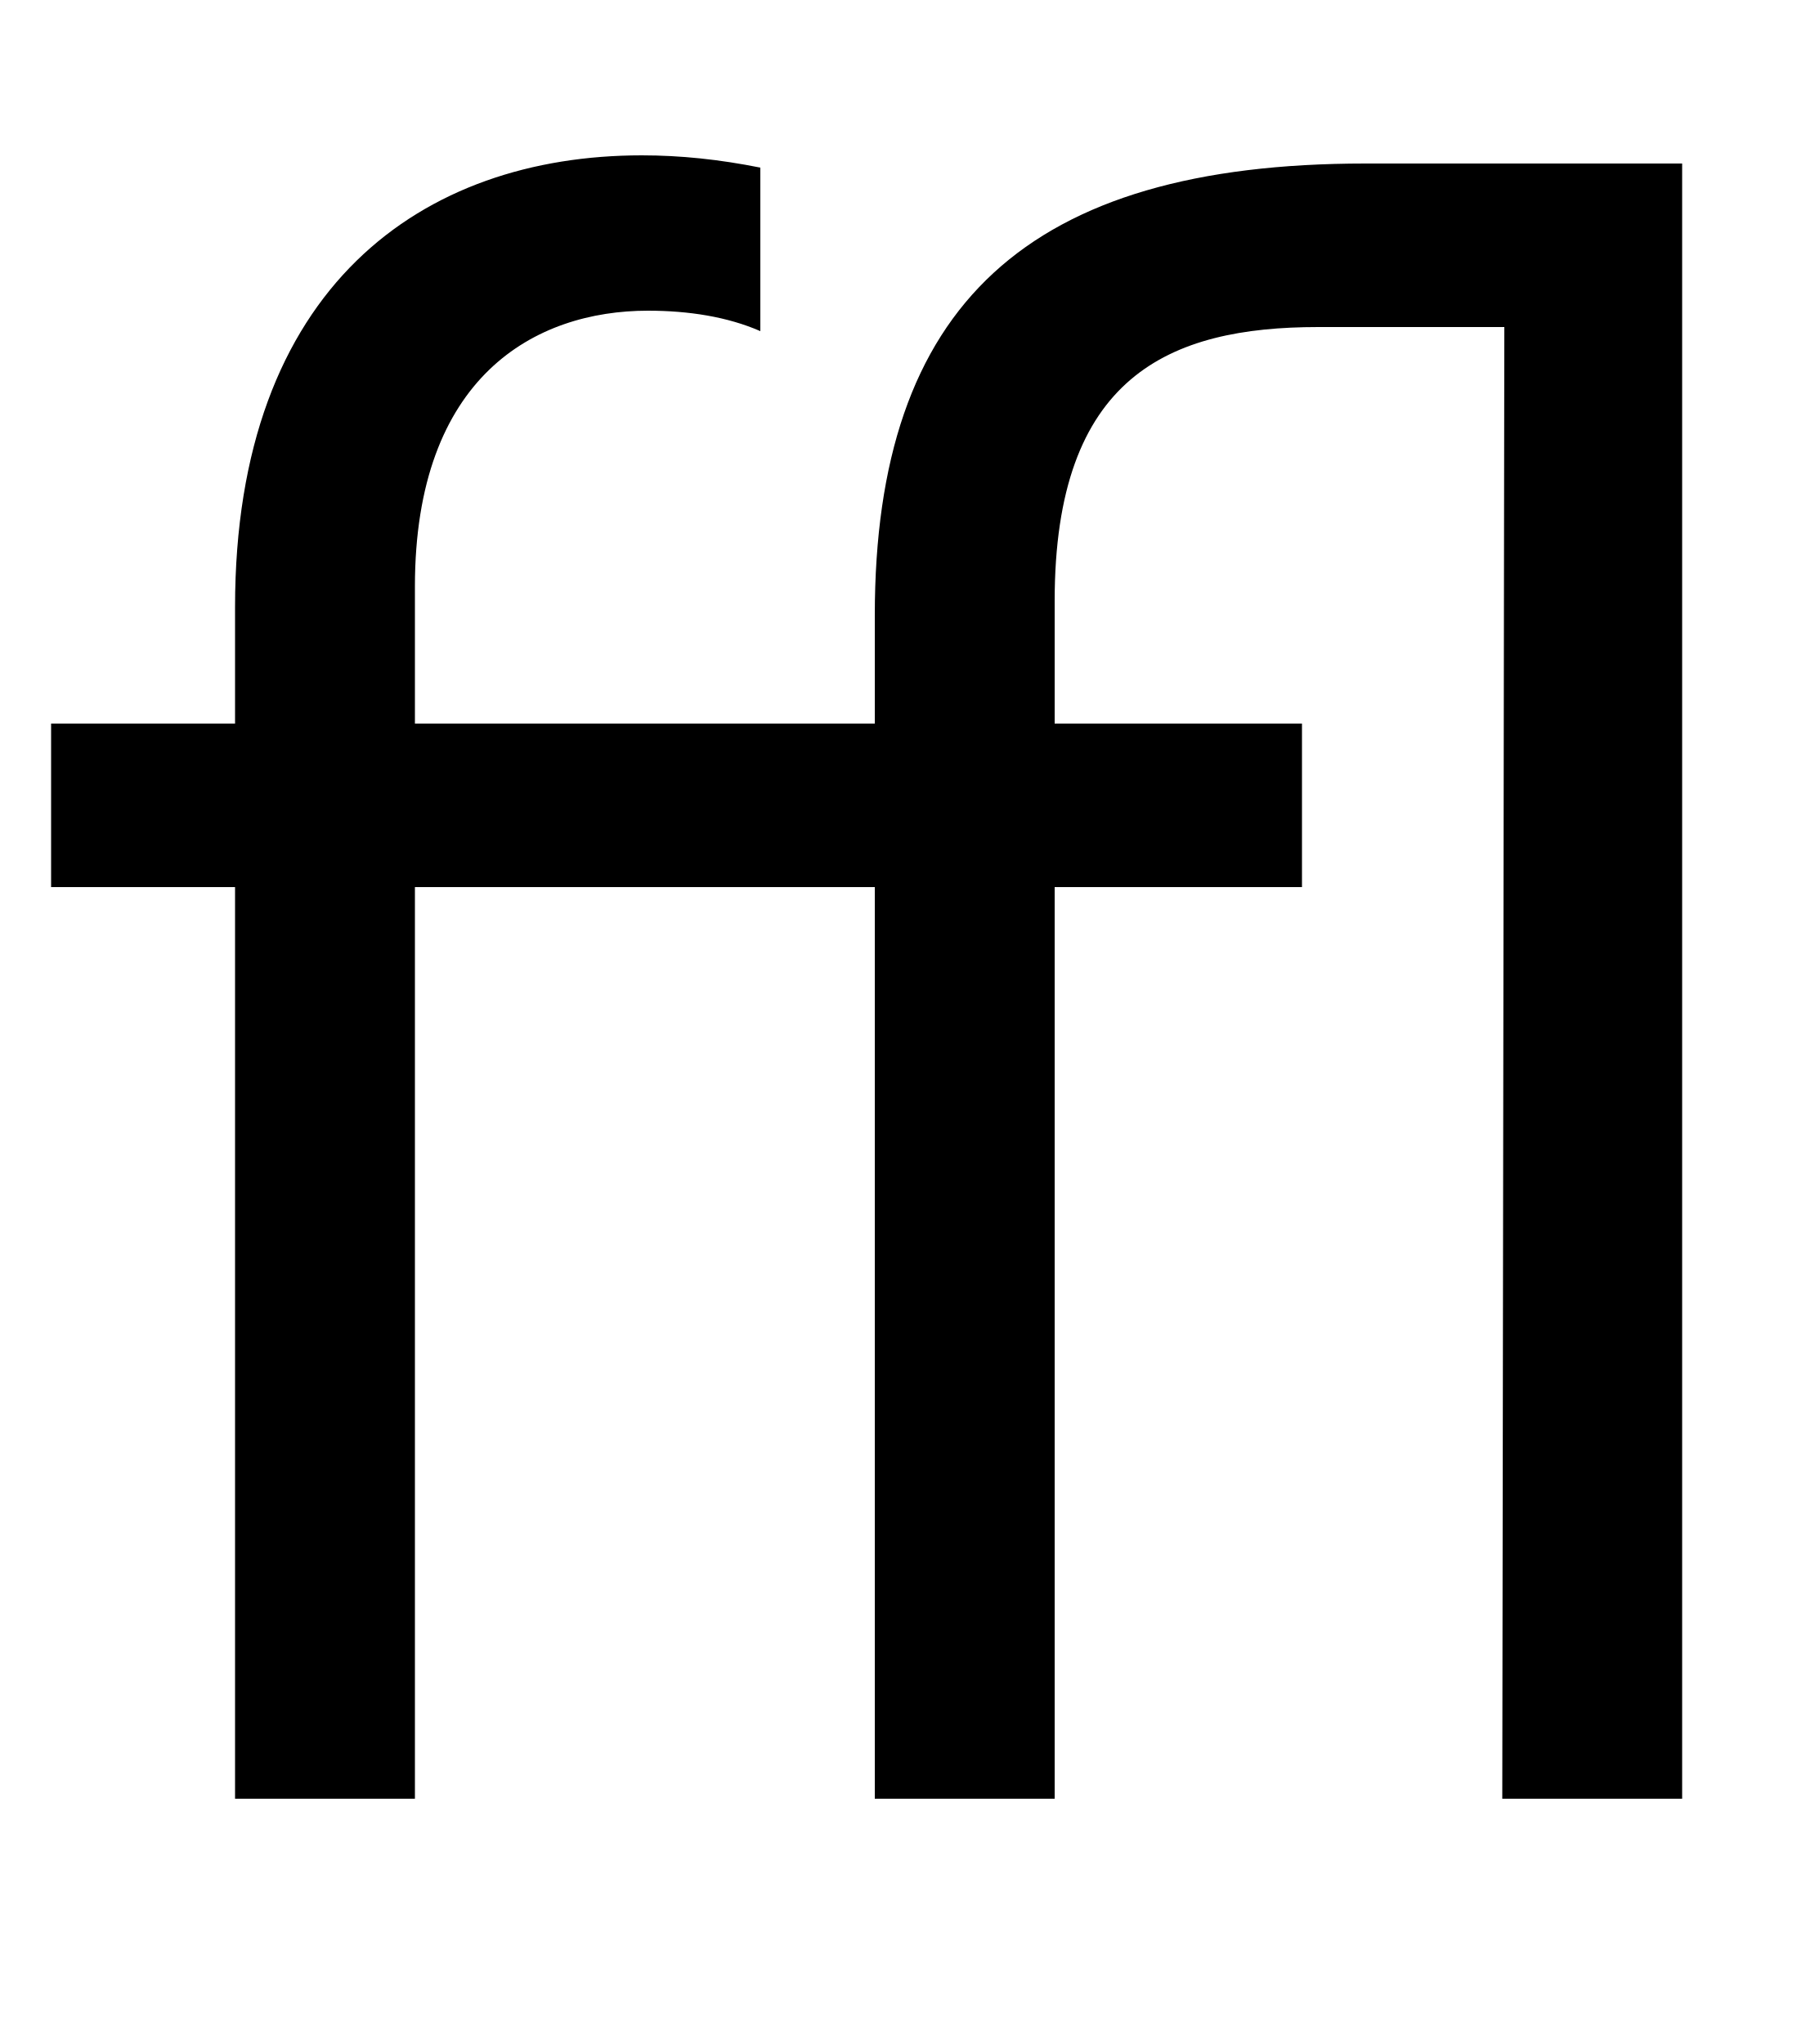
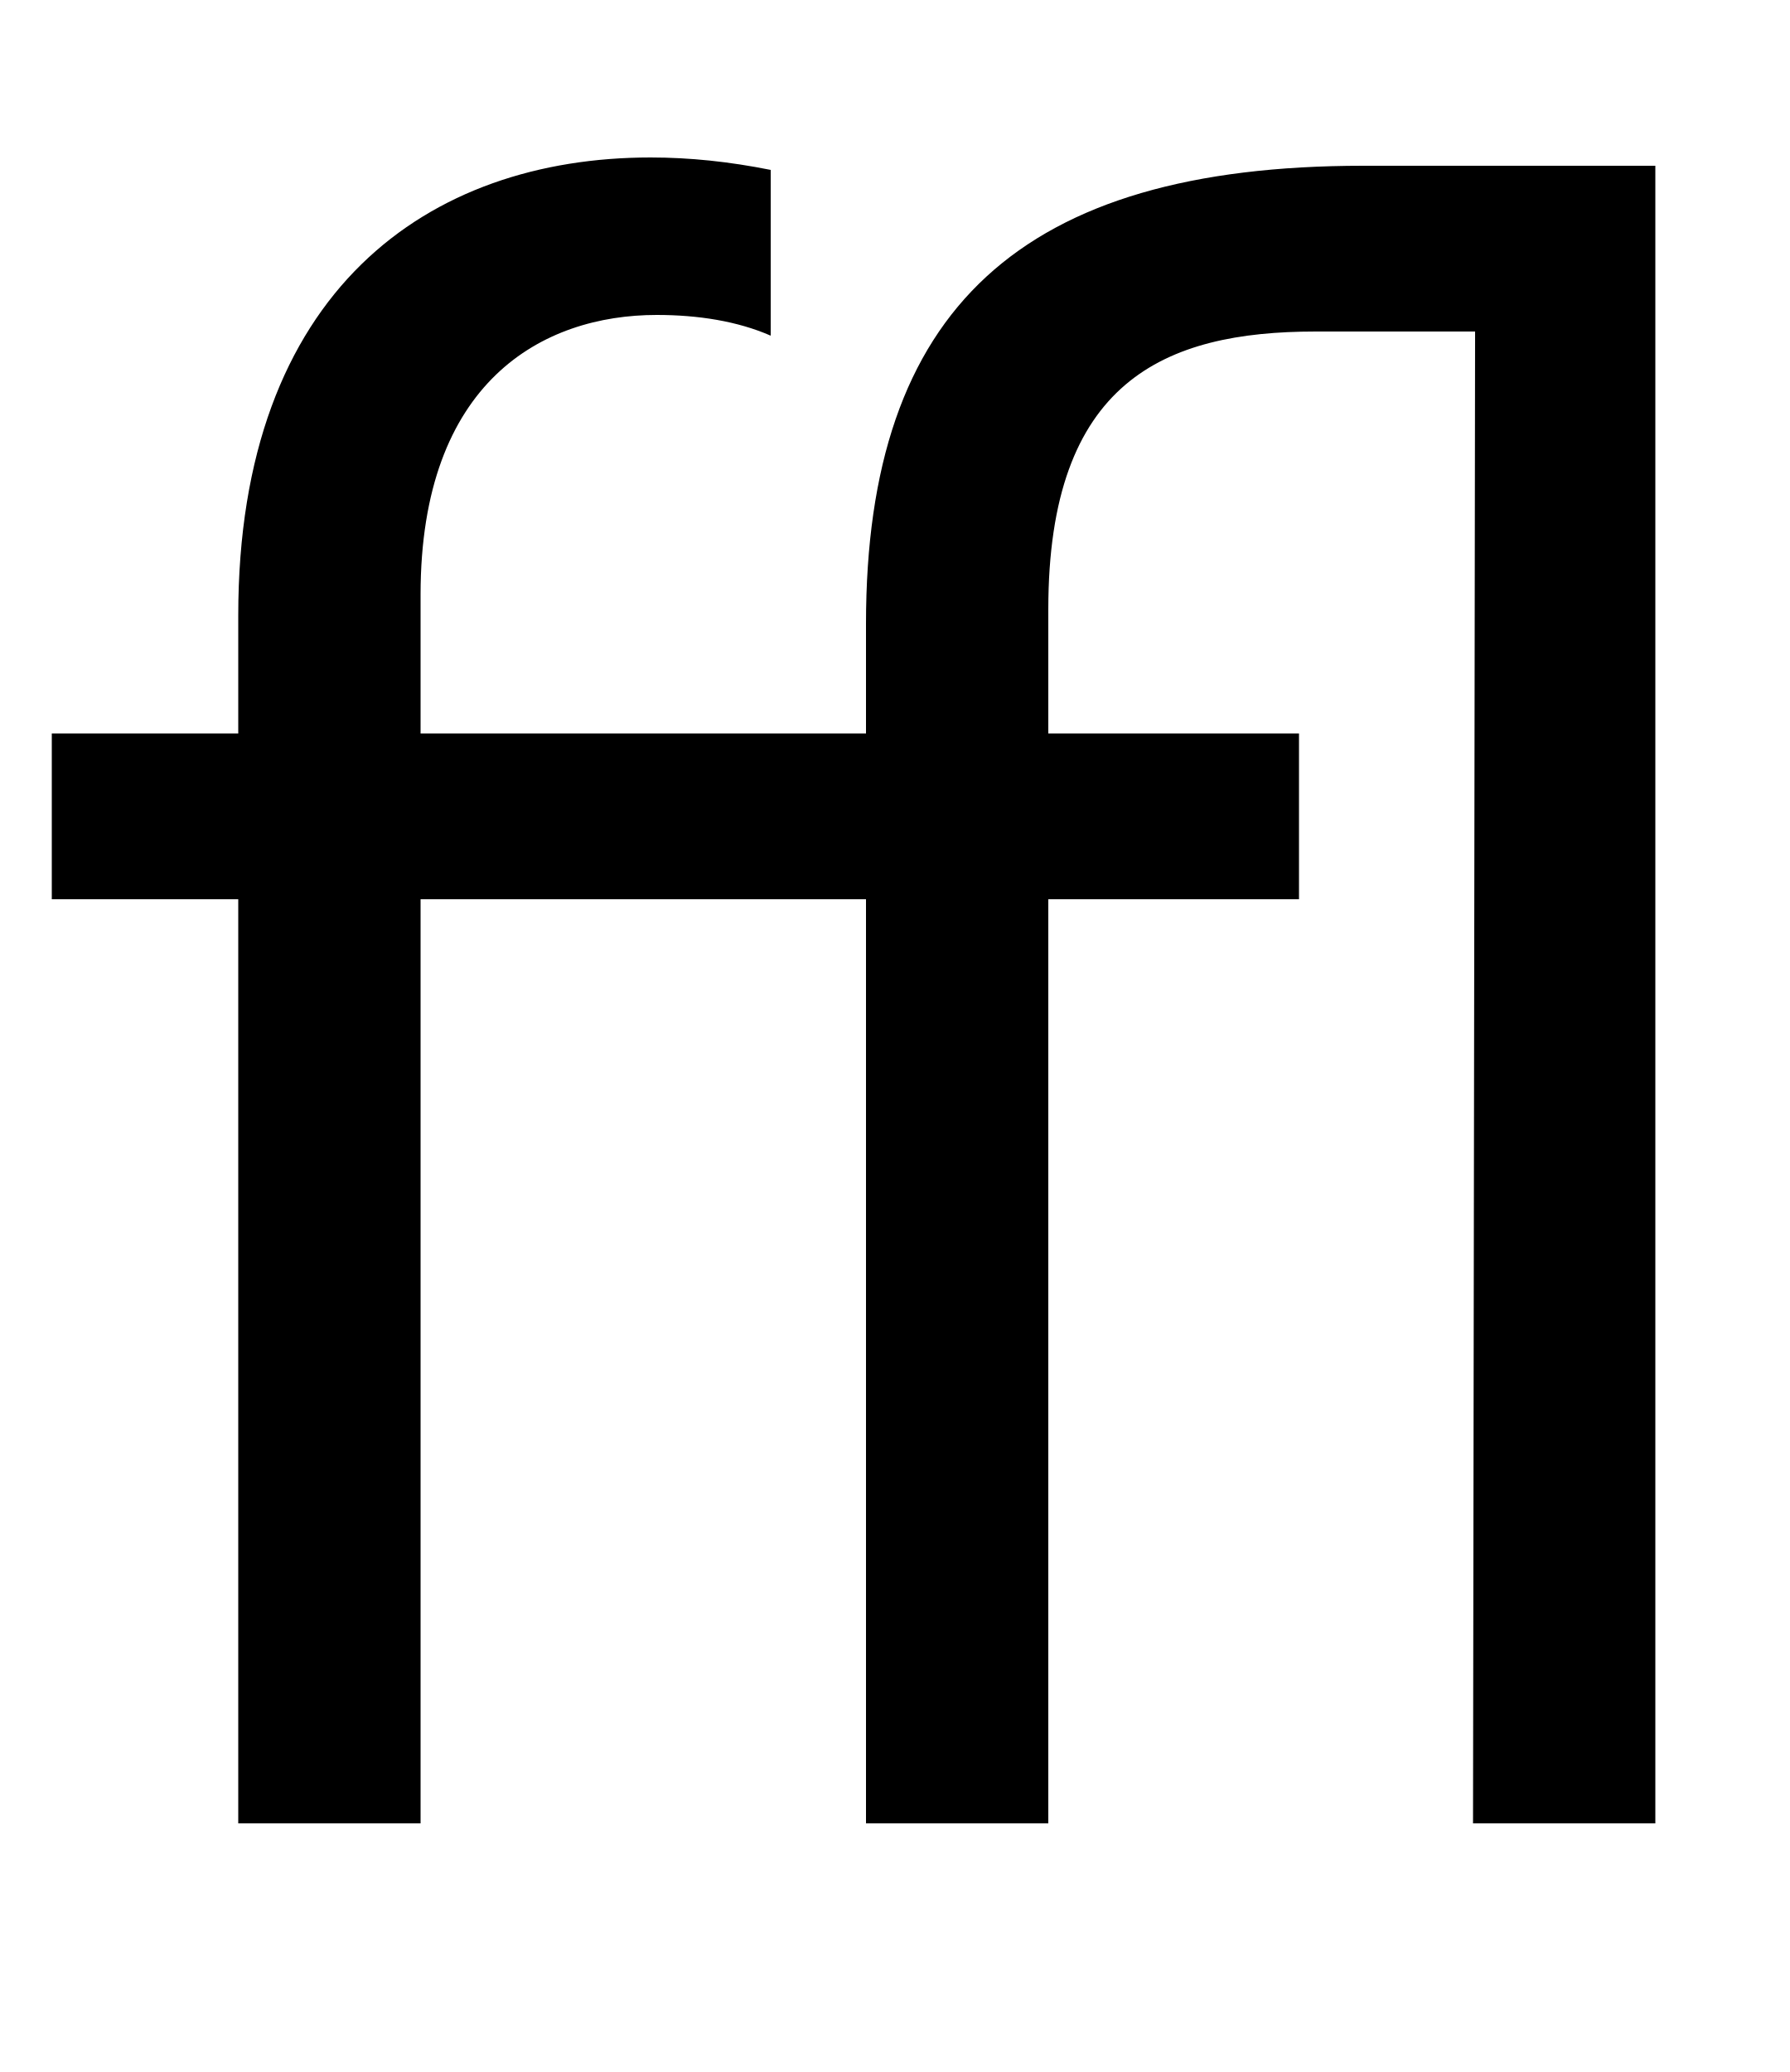
- <svg xmlns="http://www.w3.org/2000/svg" width="888" height="1000">
-   <path d="M372 718V798C352 802 333 804 314 804C207 804 115 740 115 583V526H25V446H115V0H203V446H428V0H516V446H637V526H516V586C516 696 572 720 645 720H736L735 0H823V800H668C503 800 428 731 428 579V526H203V593C203 696 262 728 317 728C337 728 356 725 372 718Z" transform="translate(0, 880) scale(1,-1)" />
+ <svg xmlns="http://www.w3.org/2000/svg" width="864" height="1000">
+   <path d="M372 718V798C352 802 333 804 314 804C207 804 115 740 115 583V526H25V446H115V0H203V446H418V0H506V446H627V526H506V586C506 696 562 720 635 720H712L711 0H799V800H658C493 800 418 731 418 579V526H203V593C203 696 262 728 317 728C337 728 356 725 372 718Z" transform="translate(0, 880) scale(1,-1)" />
</svg>
